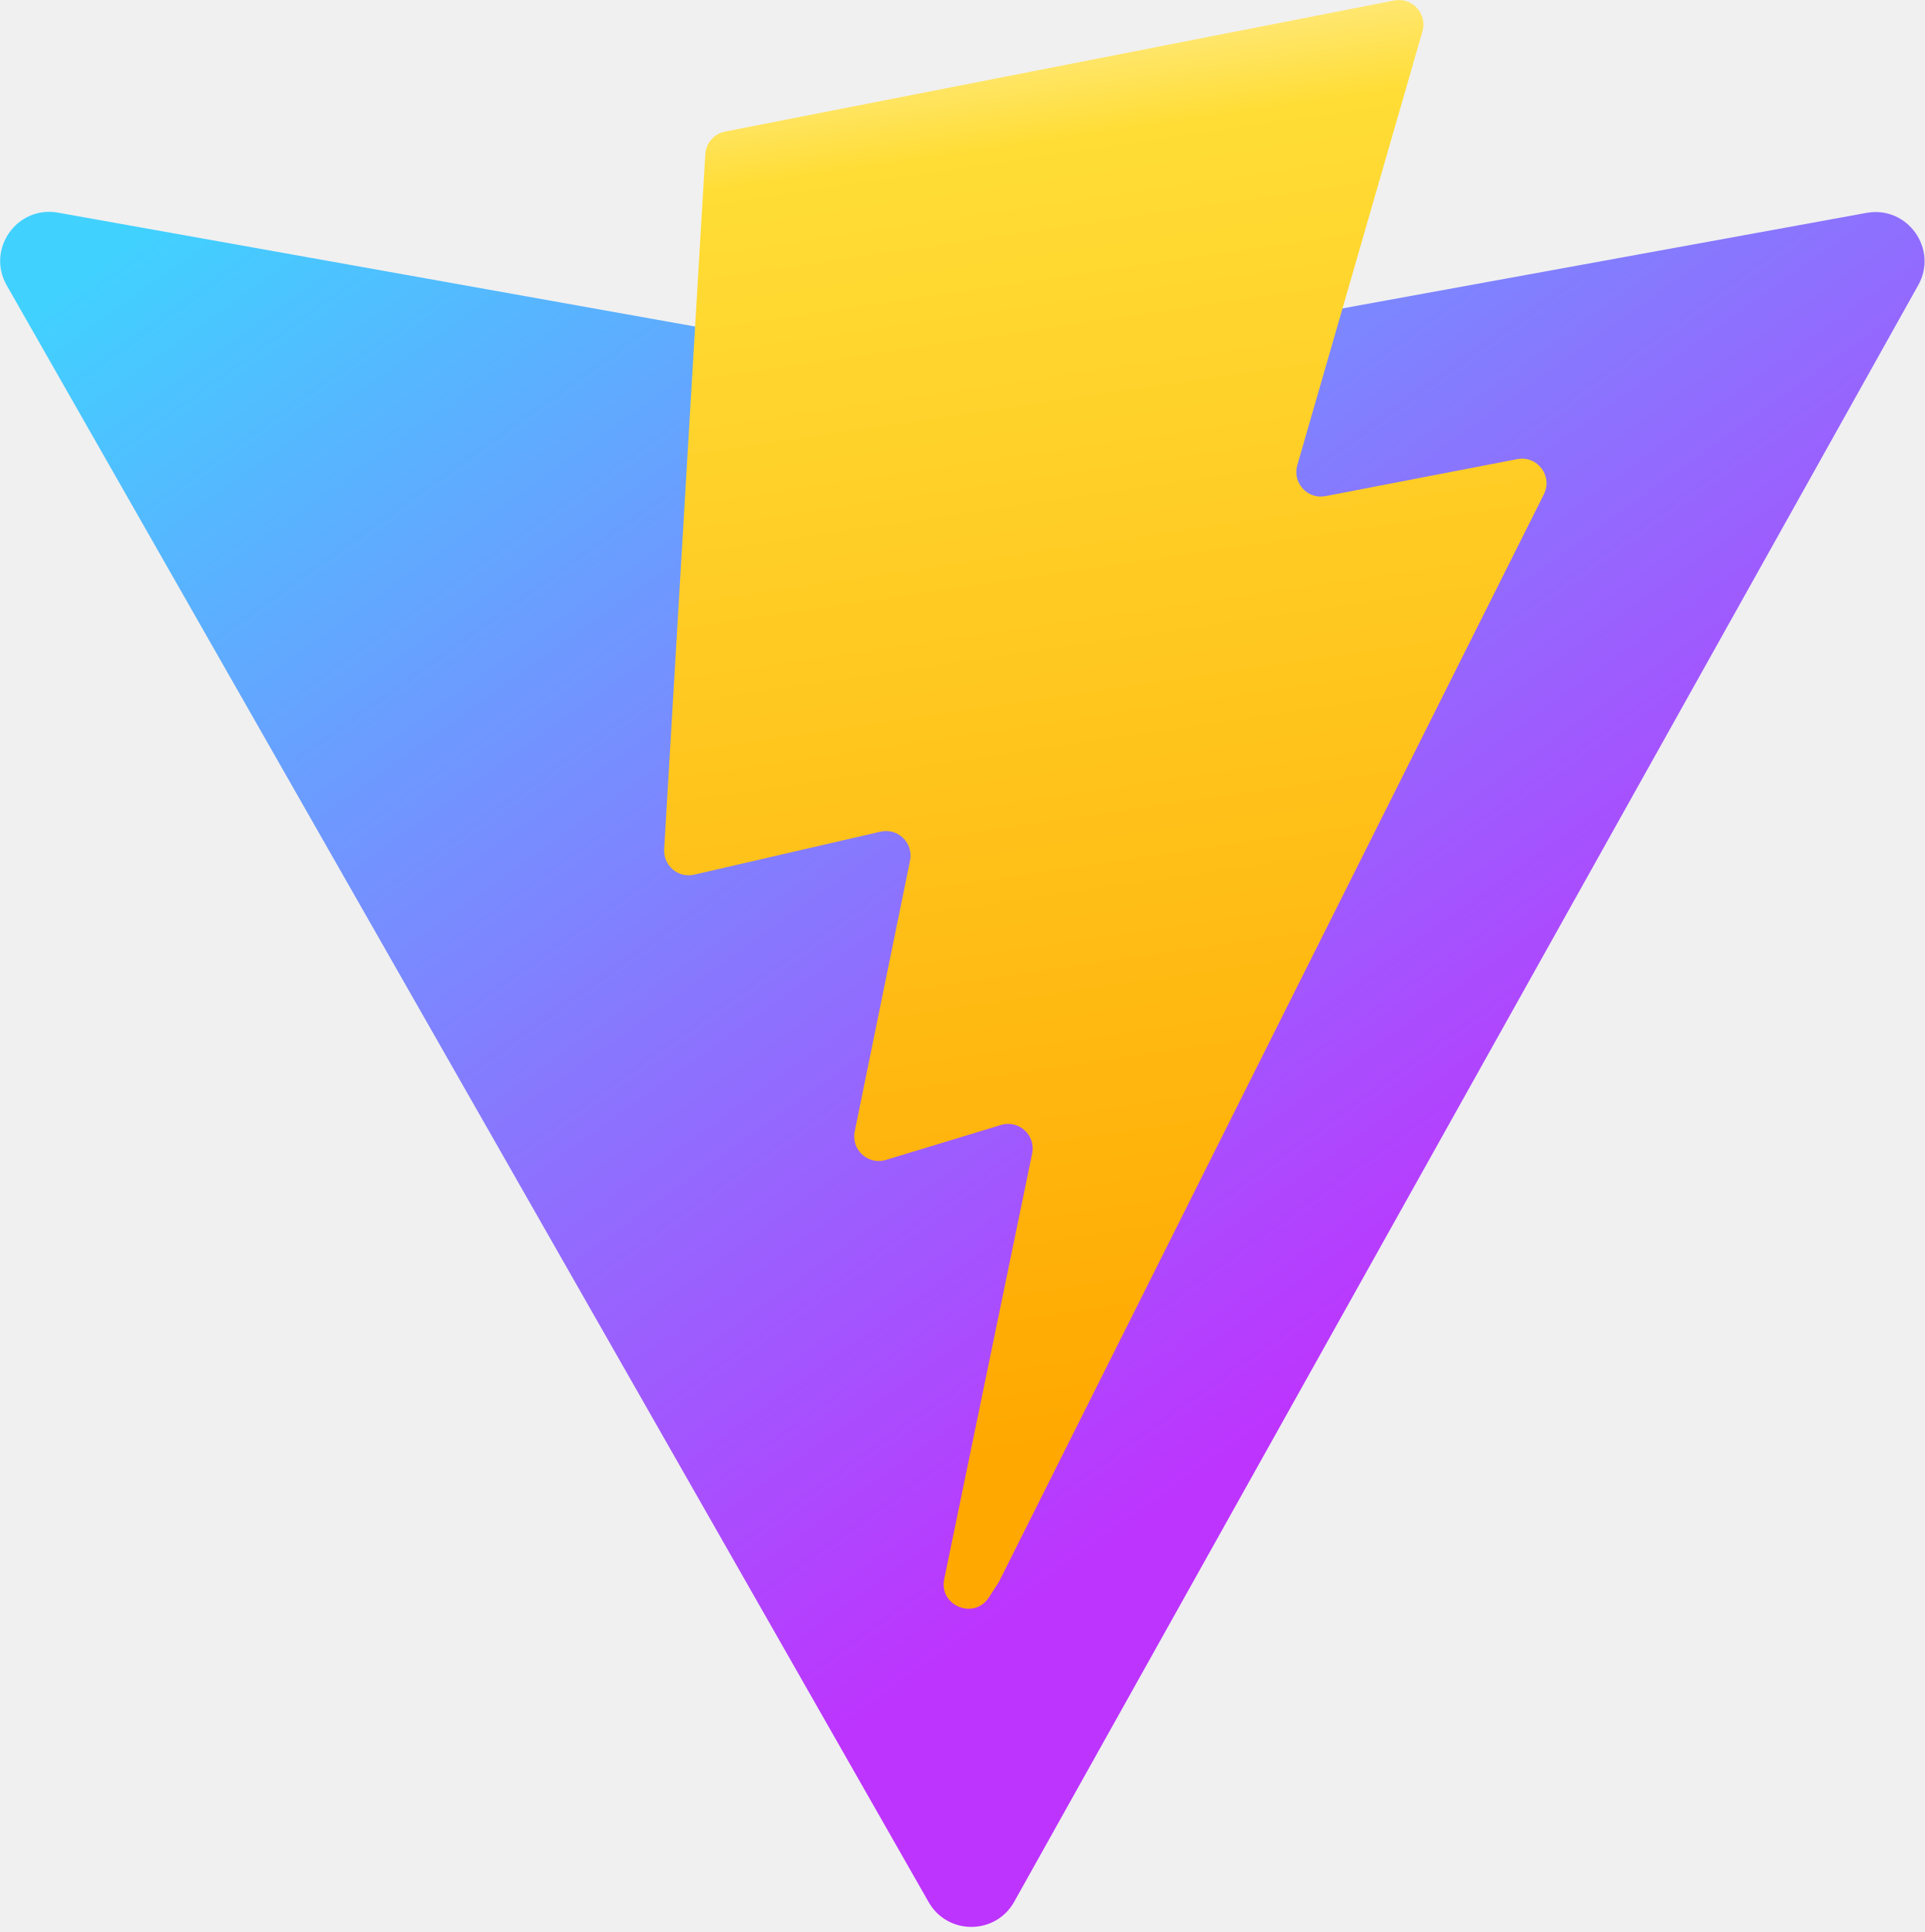
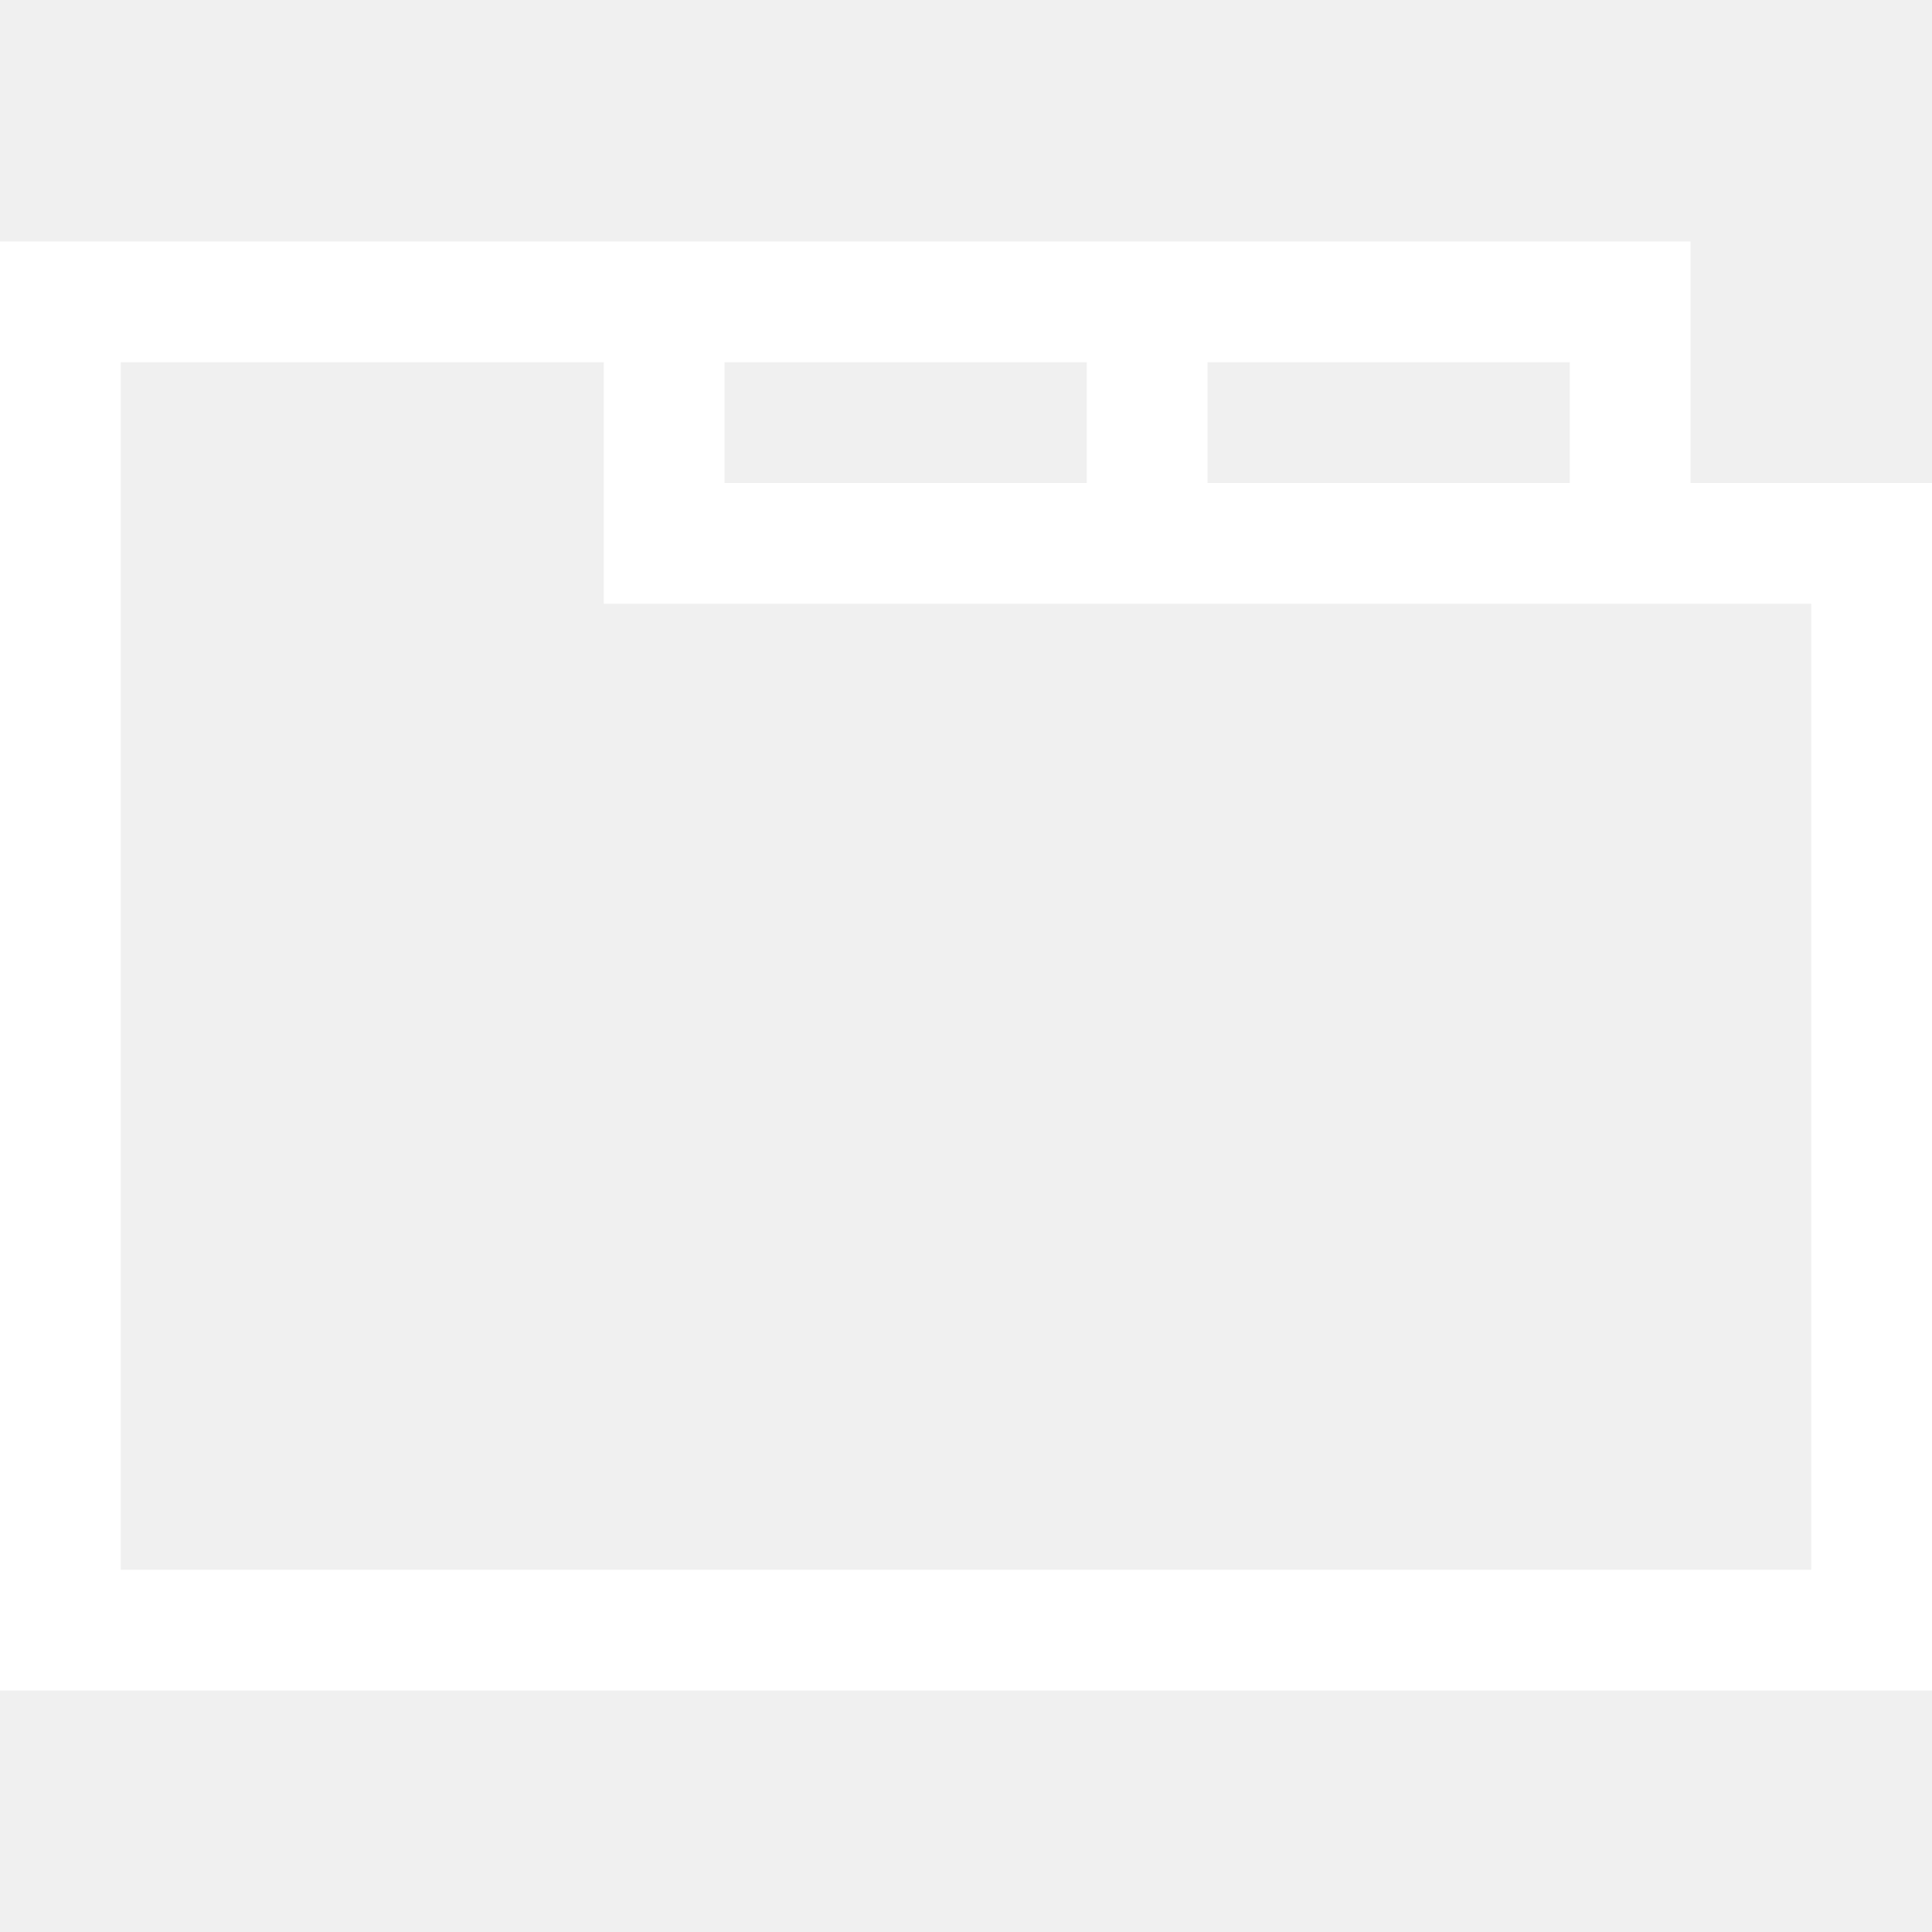
- <svg xmlns="http://www.w3.org/2000/svg" aria-hidden="true" role="img" class="iconify iconify--logos" width="31.88" height="32" preserveAspectRatio="xMidYMid meet" viewBox="0 0 256 257">
-   <defs>
-     <linearGradient id="IconifyId1813088fe1fbc01fb466" x1="-.828%" x2="57.636%" y1="7.652%" y2="78.411%">
-       <stop offset="0%" stop-color="#41D1FF" />
-       <stop offset="100%" stop-color="#BD34FE" />
-     </linearGradient>
-     <linearGradient id="IconifyId1813088fe1fbc01fb467" x1="43.376%" x2="50.316%" y1="2.242%" y2="89.03%">
-       <stop offset="0%" stop-color="#FFEA83" />
-       <stop offset="8.333%" stop-color="#FFDD35" />
-       <stop offset="100%" stop-color="#FFA800" />
-     </linearGradient>
-   </defs>
-   <path fill="url(#IconifyId1813088fe1fbc01fb466)" d="M255.153 37.938L134.897 252.976c-2.483 4.44-8.862 4.466-11.382.048L.875 37.958c-2.746-4.814 1.371-10.646 6.827-9.67l120.385 21.517a6.537 6.537 0 0 0 2.322-.004l117.867-21.483c5.438-.991 9.574 4.796 6.877 9.62Z" />
-   <path fill="url(#IconifyId1813088fe1fbc01fb467)" d="M185.432.063L96.44 17.501a3.268 3.268 0 0 0-2.634 3.014l-5.474 92.456a3.268 3.268 0 0 0 3.997 3.378l24.777-5.718c2.318-.535 4.413 1.507 3.936 3.838l-7.361 36.047c-.495 2.426 1.782 4.5 4.151 3.78l15.304-4.649c2.372-.72 4.652 1.36 4.15 3.788l-11.698 56.621c-.732 3.542 3.979 5.473 5.943 2.437l1.313-2.028l72.516-144.72c1.215-2.423-.88-5.186-3.54-4.672l-25.505 4.922c-2.396.462-4.435-1.77-3.759-4.114l16.646-57.705c.677-2.35-1.37-4.583-3.769-4.113Z" />
+ <svg xmlns="http://www.w3.org/2000/svg" width="256px" height="256px" viewBox="0 0 16 16" version="1.1" fill="#ffffff">
+   <g id="SVGRepo_bgCarrier" stroke-width="0" />
+   <g id="SVGRepo_tracerCarrier" stroke-linecap="round" stroke-linejoin="round" />
+   <g id="SVGRepo_iconCarrier">
+     <path fill="#ffffff" d="M14 4v-2h-14v12h16v-10h-2zM10 3h3v1h-3v-1zM6 3h3v1h-3v-1zM15 13h-14v-10h4v2h10v8z" />
+   </g>
</svg>
